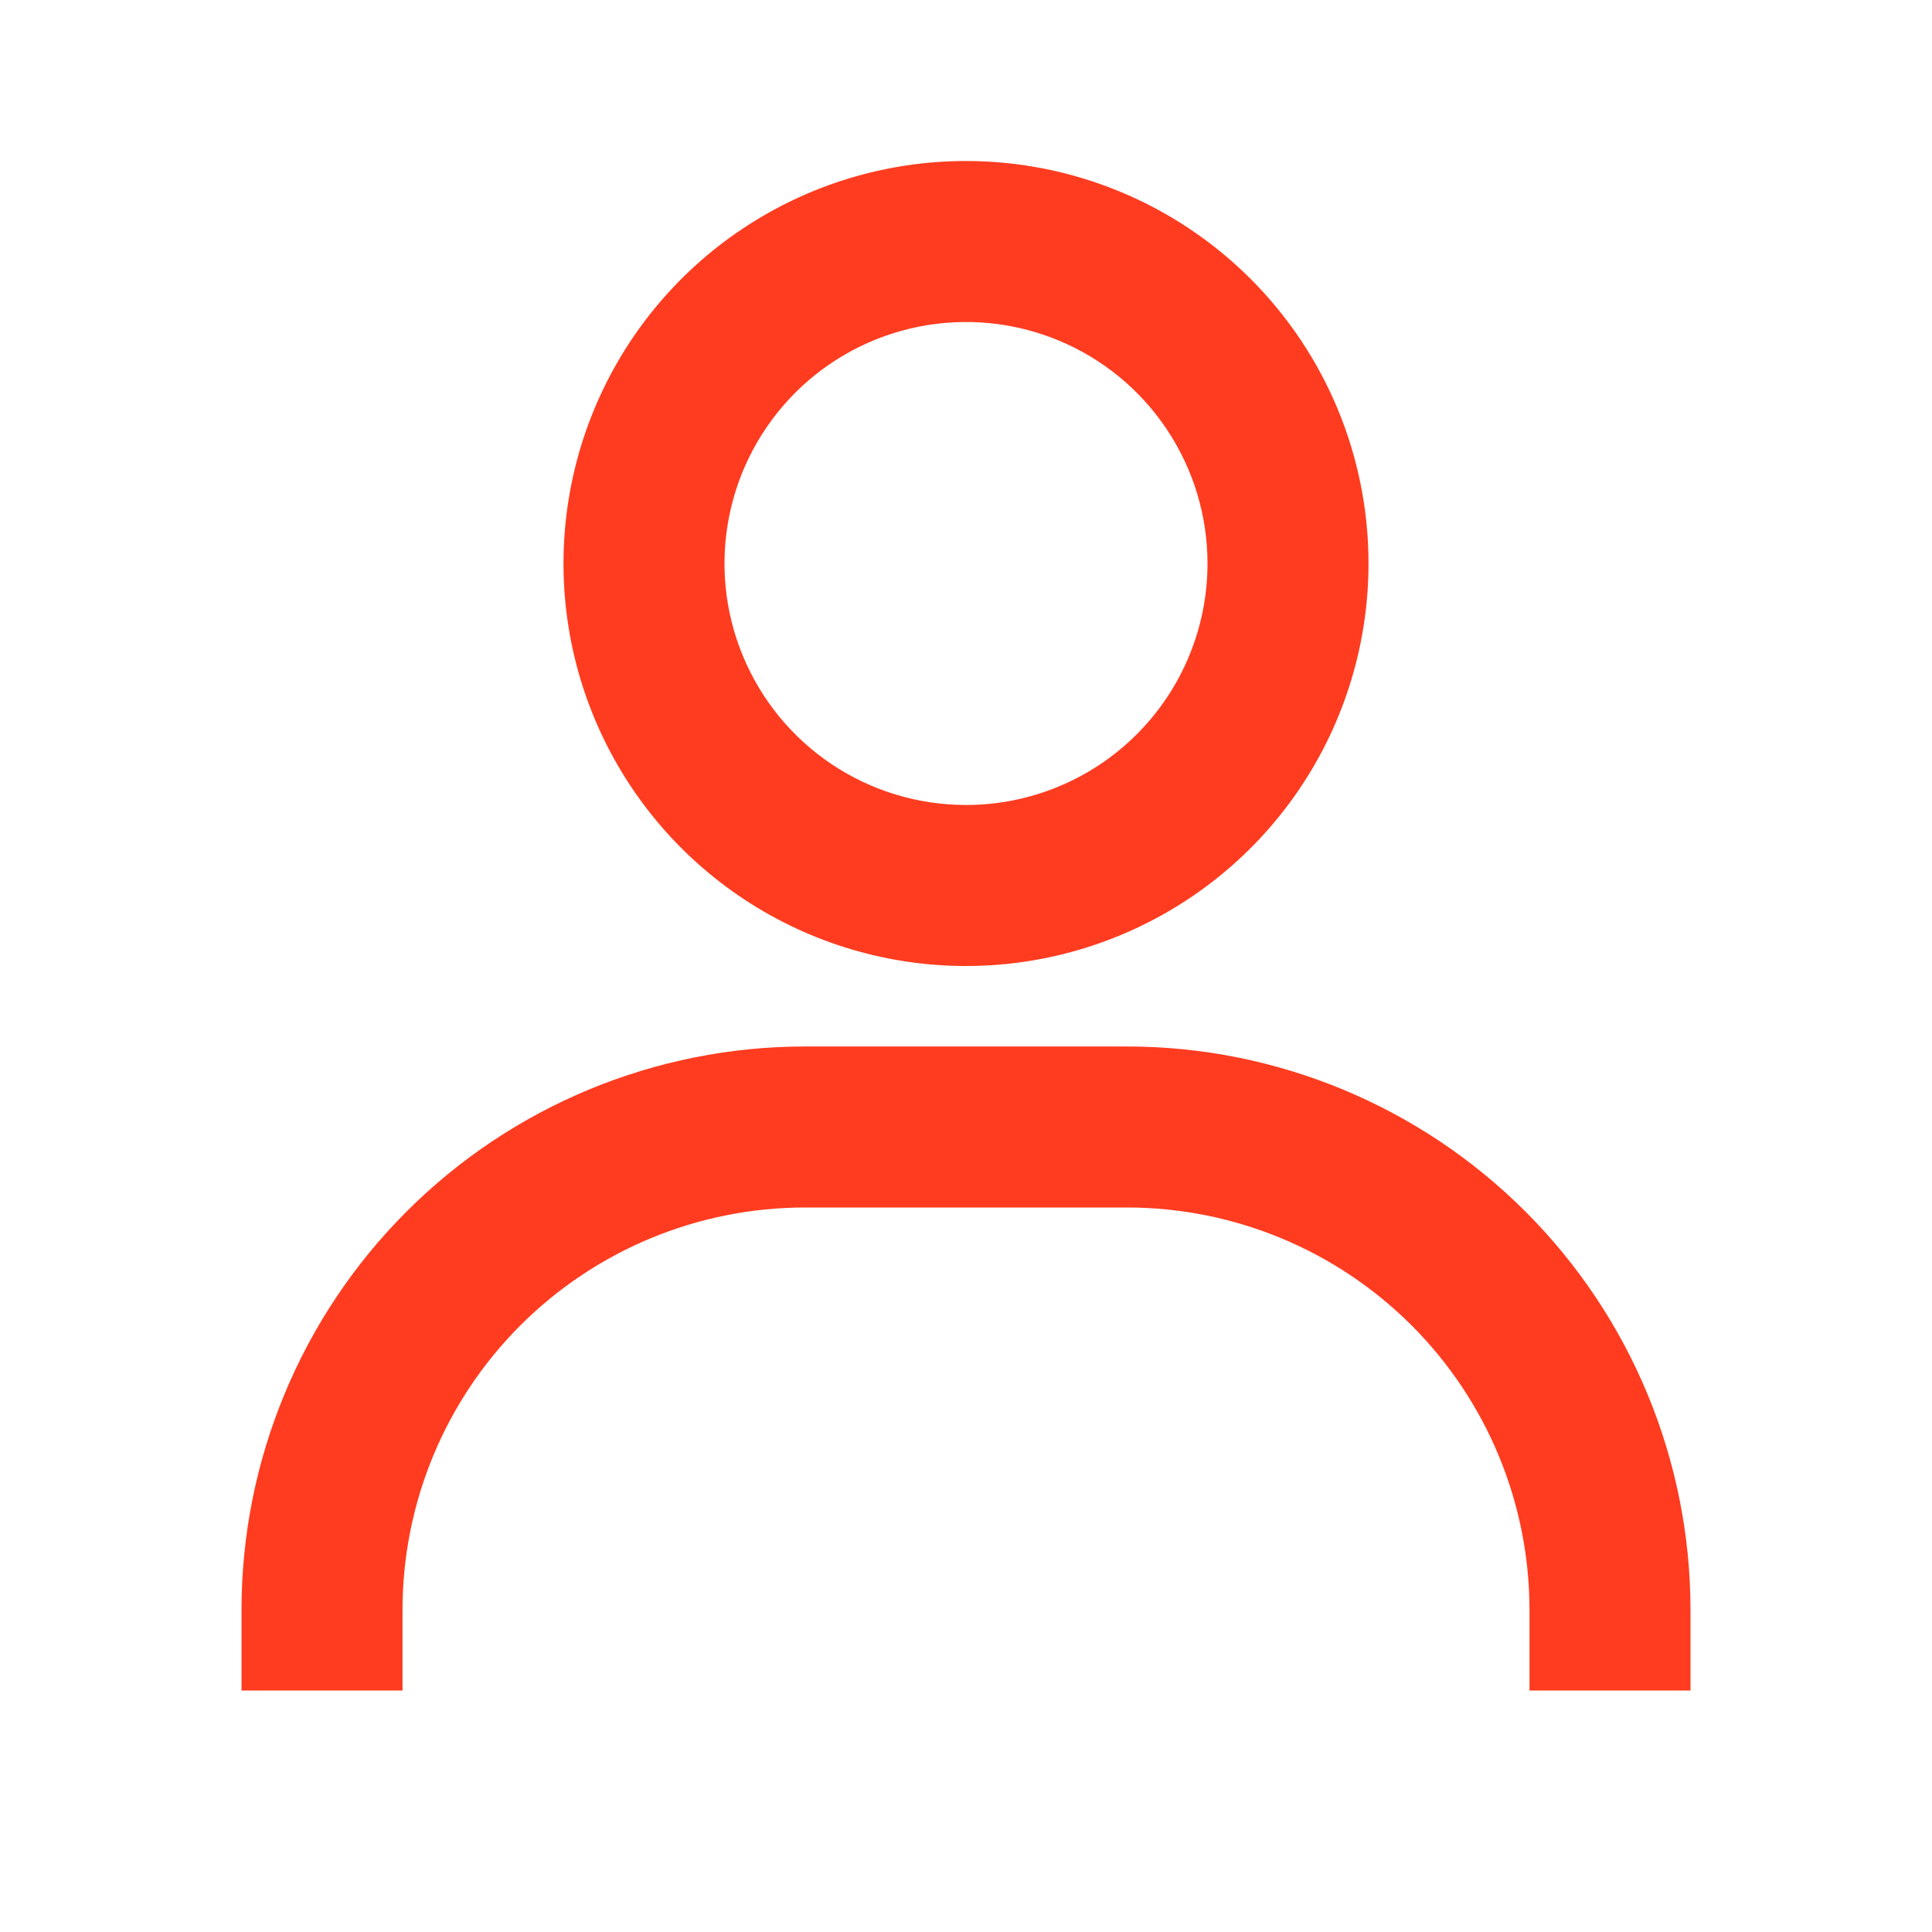
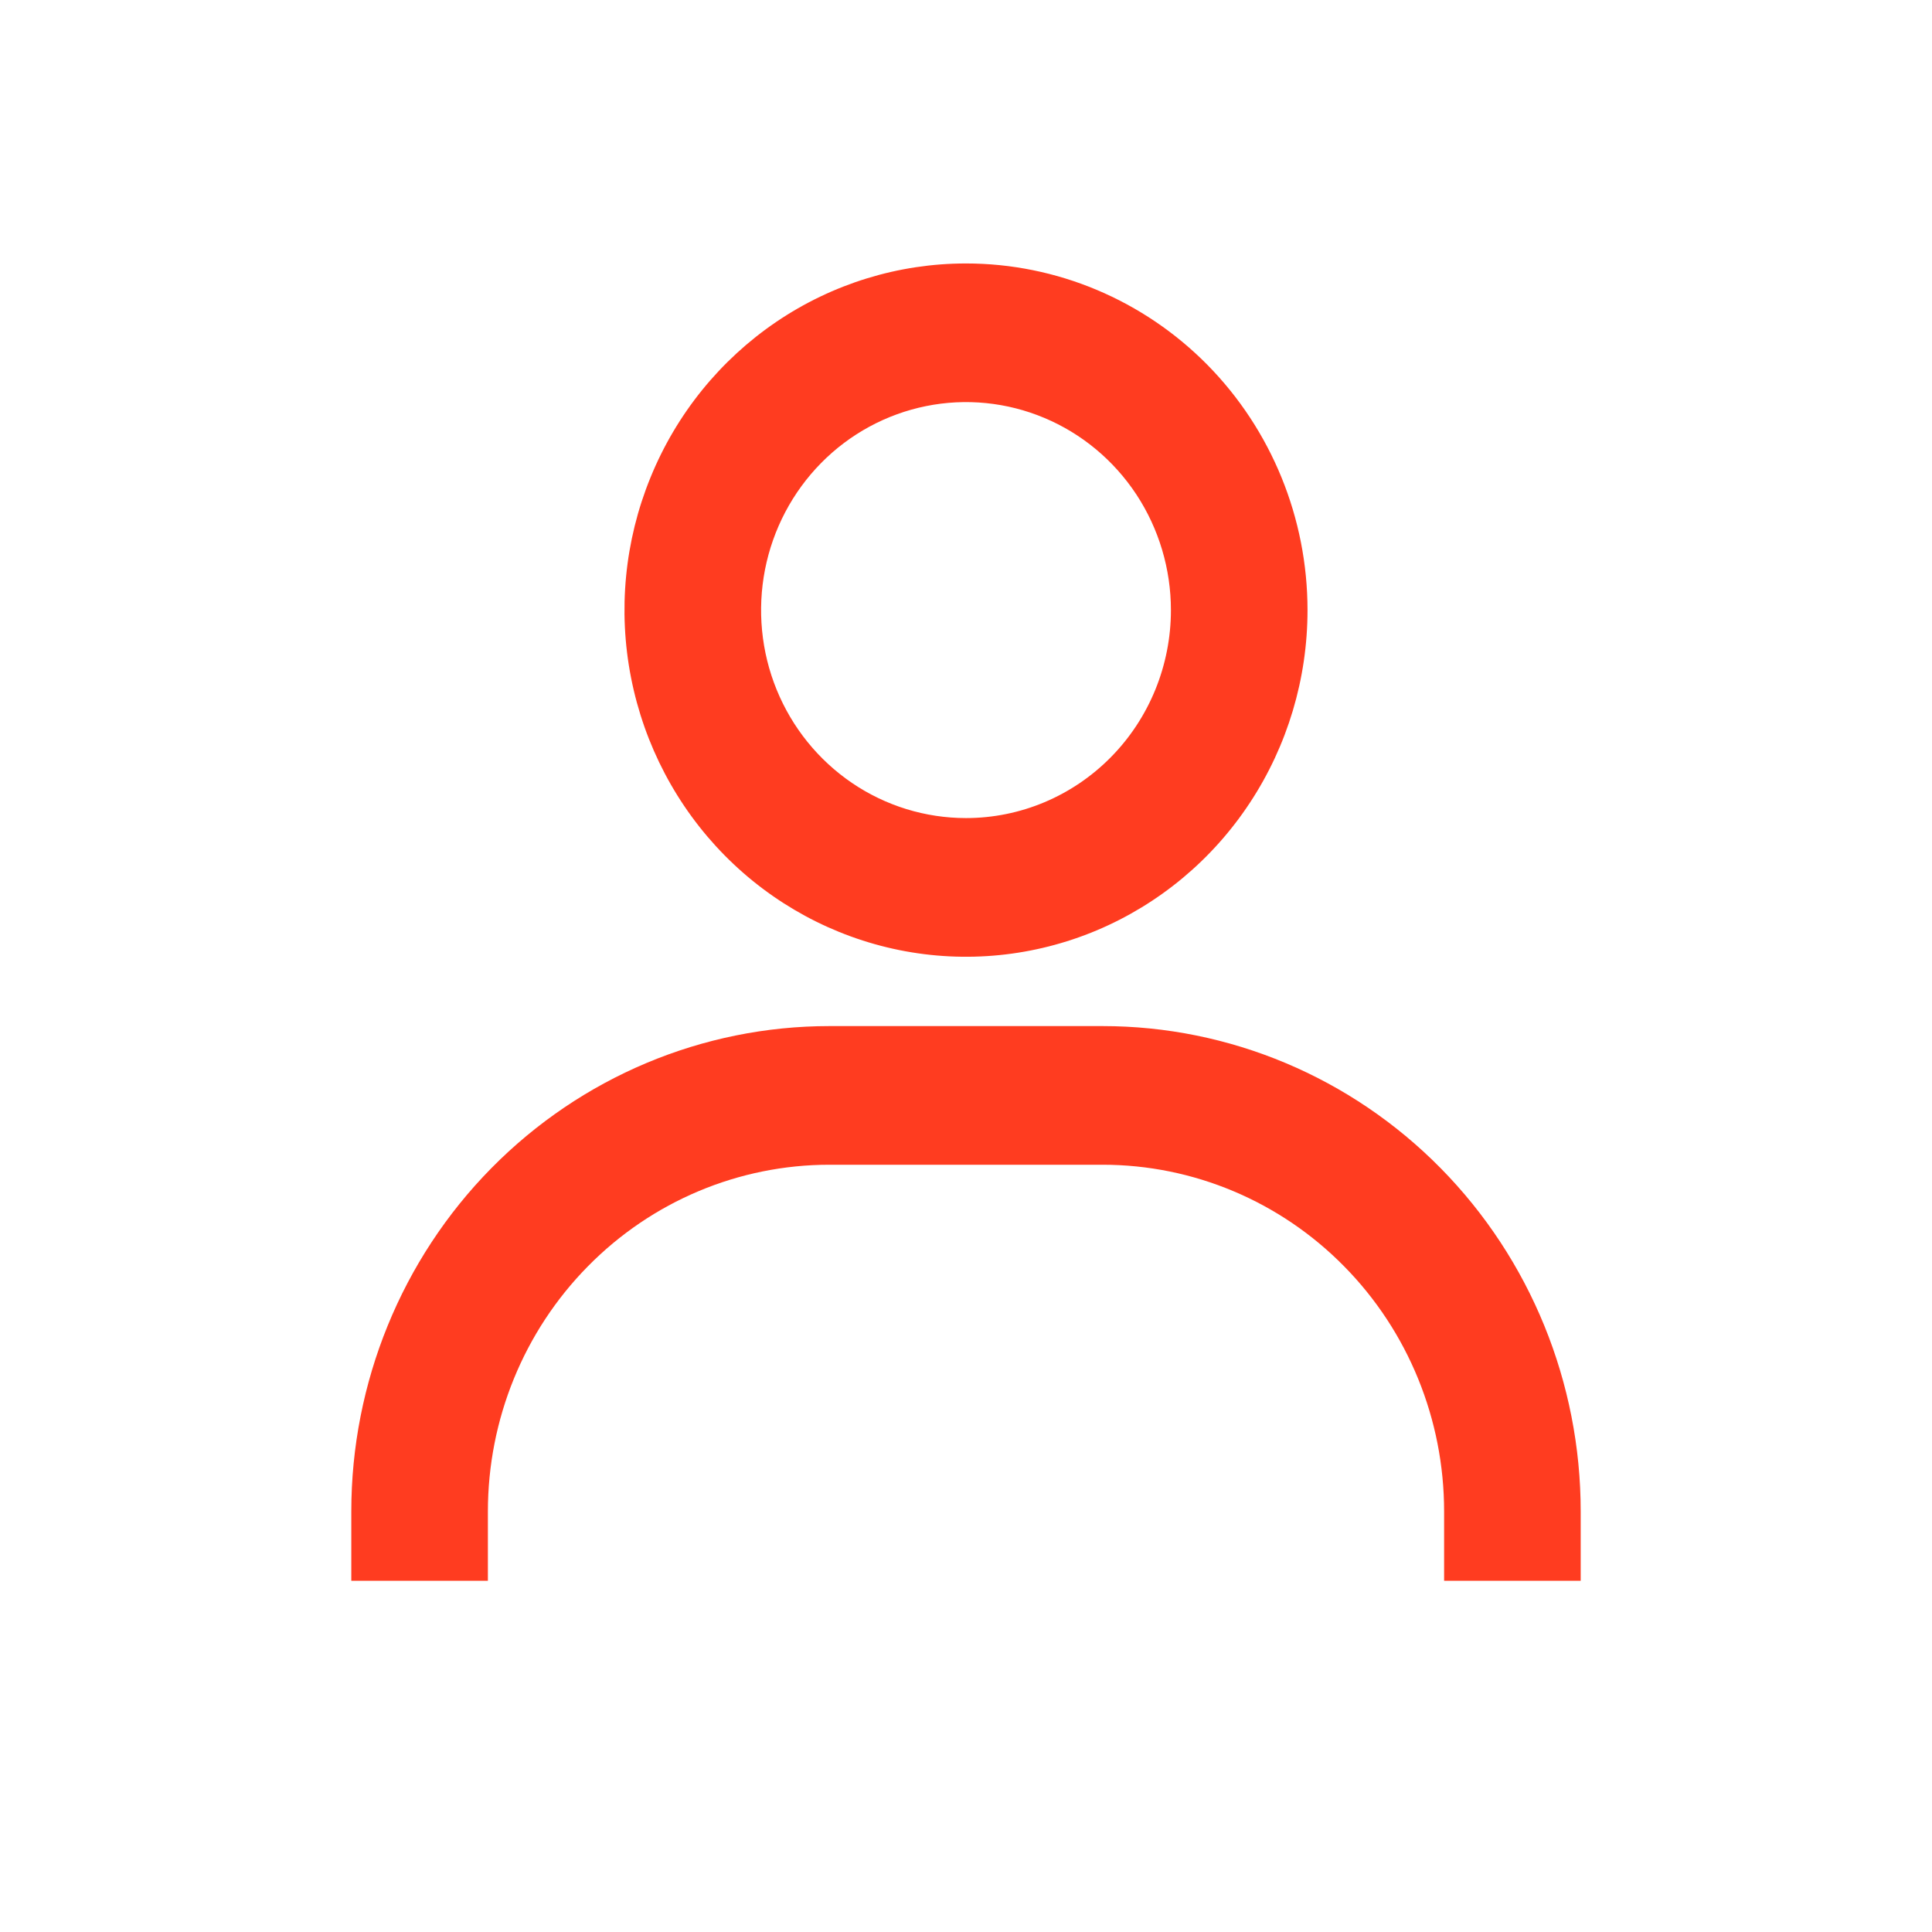
- <svg xmlns="http://www.w3.org/2000/svg" width="42" height="42" viewBox="0 0 44 44" fill="none">
-   <path d="M22 3.667C20.187 3.667 18.415 4.204 16.907 5.212C15.4 6.219 14.225 7.65 13.531 9.325C12.837 11.001 12.656 12.844 13.009 14.622C13.363 16.4 14.236 18.033 15.518 19.315C16.8 20.597 18.433 21.47 20.212 21.824C21.99 22.178 23.833 21.996 25.508 21.302C27.183 20.608 28.615 19.434 29.622 17.926C30.629 16.419 31.167 14.646 31.167 12.833C31.167 10.402 30.201 8.071 28.482 6.352C26.763 4.633 24.431 3.667 22 3.667V3.667ZM22 18.333C20.912 18.333 19.849 18.011 18.944 17.407C18.04 16.802 17.335 15.943 16.919 14.938C16.502 13.933 16.393 12.827 16.606 11.76C16.818 10.694 17.342 9.714 18.111 8.944C18.88 8.175 19.86 7.651 20.927 7.439C21.994 7.227 23.1 7.336 24.105 7.752C25.11 8.168 25.969 8.873 26.573 9.778C27.177 10.682 27.5 11.746 27.5 12.833C27.5 14.292 26.921 15.691 25.889 16.723C24.858 17.754 23.459 18.333 22 18.333V18.333ZM38.5 38.5V36.667C38.5 33.263 37.148 29.999 34.741 27.592C32.334 25.186 29.07 23.833 25.667 23.833H18.333C14.93 23.833 11.665 25.186 9.259 27.592C6.852 29.999 5.5 33.263 5.5 36.667V38.5H9.167V36.667C9.167 34.236 10.132 31.904 11.851 30.185C13.571 28.466 15.902 27.5 18.333 27.5H25.667C28.098 27.5 30.429 28.466 32.148 30.185C33.868 31.904 34.833 34.236 34.833 36.667V38.5H38.5Z" fill="#FF3C20" />
+ <svg xmlns="http://www.w3.org/2000/svg" width="30" height="30" viewBox="0 0 30 30" fill="none">
+   <path d="M15 4.091C13.951 4.091 12.926 4.407 12.054 4.998C11.182 5.59 10.502 6.43 10.101 7.414C9.699 8.397 9.594 9.48 9.799 10.524C10.004 11.568 10.508 12.527 11.25 13.28C11.992 14.033 12.937 14.545 13.965 14.753C14.994 14.961 16.06 14.854 17.029 14.447C17.998 14.039 18.827 13.349 19.409 12.464C19.992 11.579 20.303 10.538 20.303 9.474C20.303 8.046 19.744 6.677 18.75 5.667C17.755 4.658 16.406 4.091 15 4.091V4.091ZM15 12.703C14.371 12.703 13.755 12.514 13.232 12.159C12.709 11.804 12.301 11.3 12.06 10.71C11.819 10.12 11.757 9.47 11.879 8.844C12.002 8.217 12.305 7.642 12.75 7.19C13.195 6.738 13.762 6.431 14.379 6.306C14.996 6.181 15.636 6.245 16.218 6.49C16.799 6.734 17.296 7.148 17.646 7.679C17.995 8.21 18.182 8.835 18.182 9.474C18.182 10.33 17.847 11.152 17.25 11.757C16.653 12.363 15.844 12.703 15 12.703V12.703ZM24.545 24.546V23.469C24.545 21.47 23.763 19.553 22.371 18.14C20.979 16.727 19.09 15.933 17.121 15.933H12.879C10.91 15.933 9.021 16.727 7.629 18.14C6.237 19.553 5.455 21.47 5.455 23.469V24.546H7.576V23.469C7.576 22.041 8.134 20.672 9.129 19.663C10.123 18.653 11.472 18.086 12.879 18.086H17.121C18.528 18.086 19.877 18.653 20.871 19.663C21.866 20.672 22.424 22.041 22.424 23.469V24.546H24.545Z" fill="#FF3C20" />
</svg>
